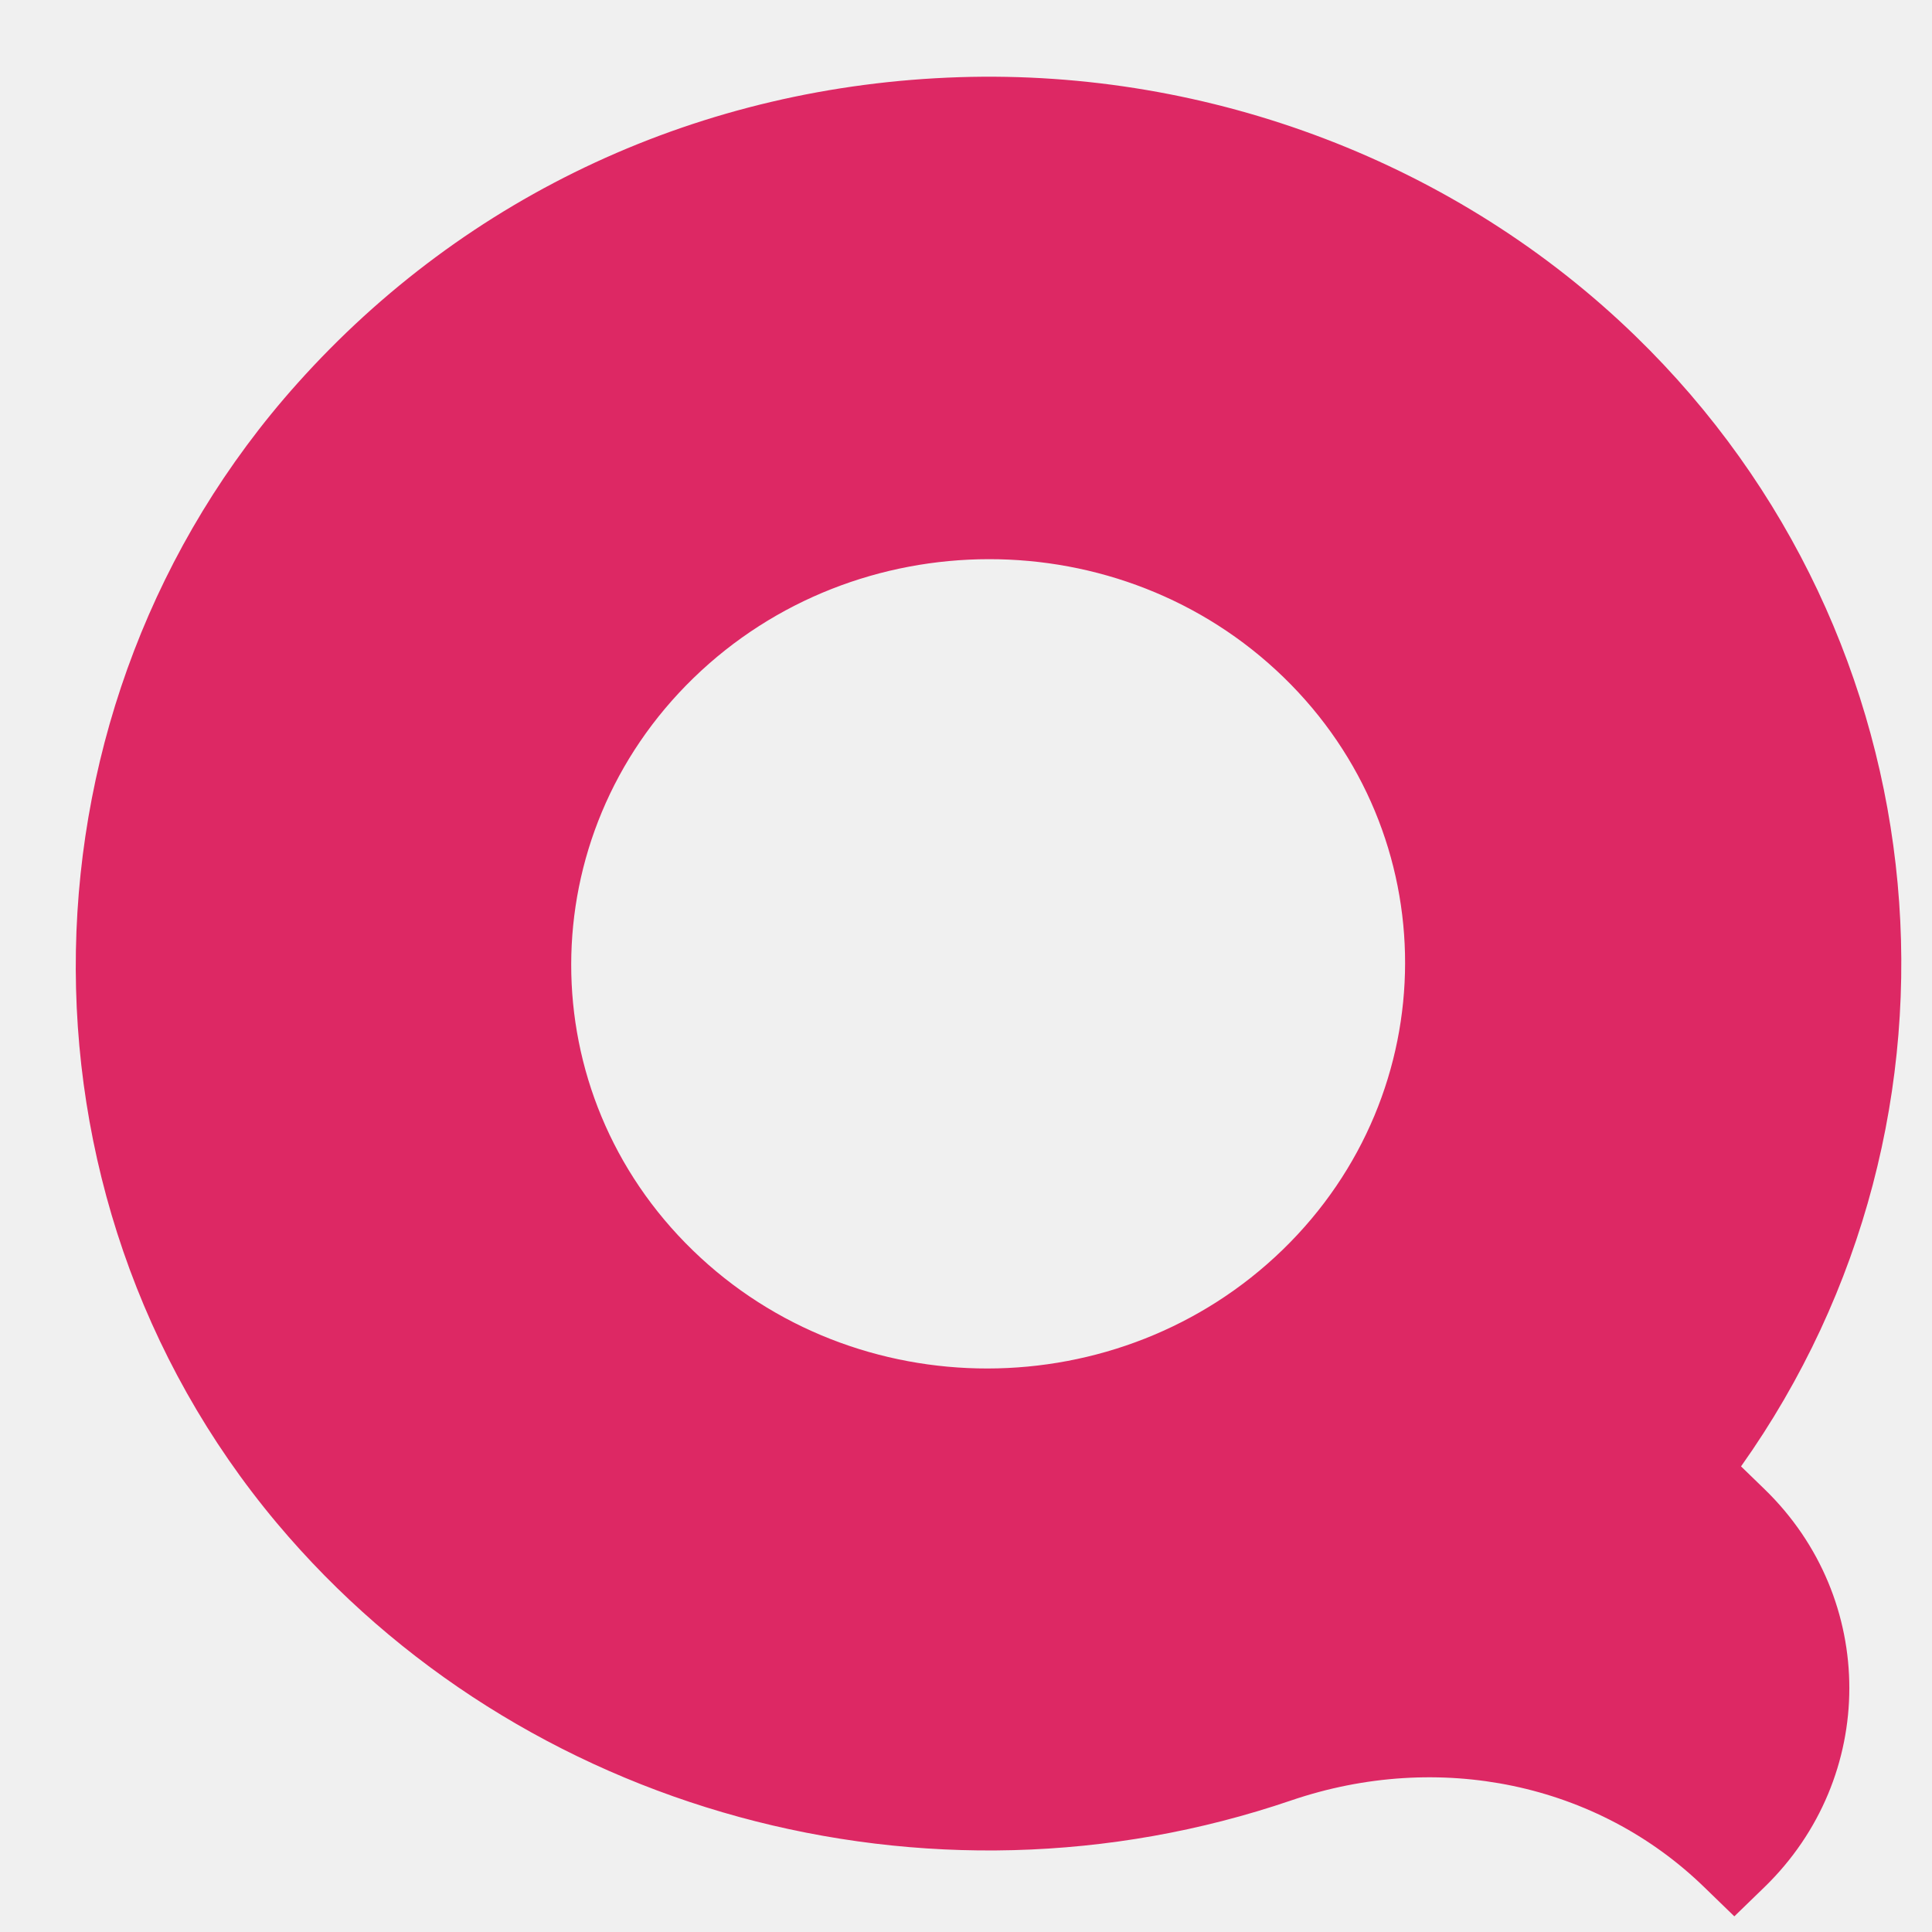
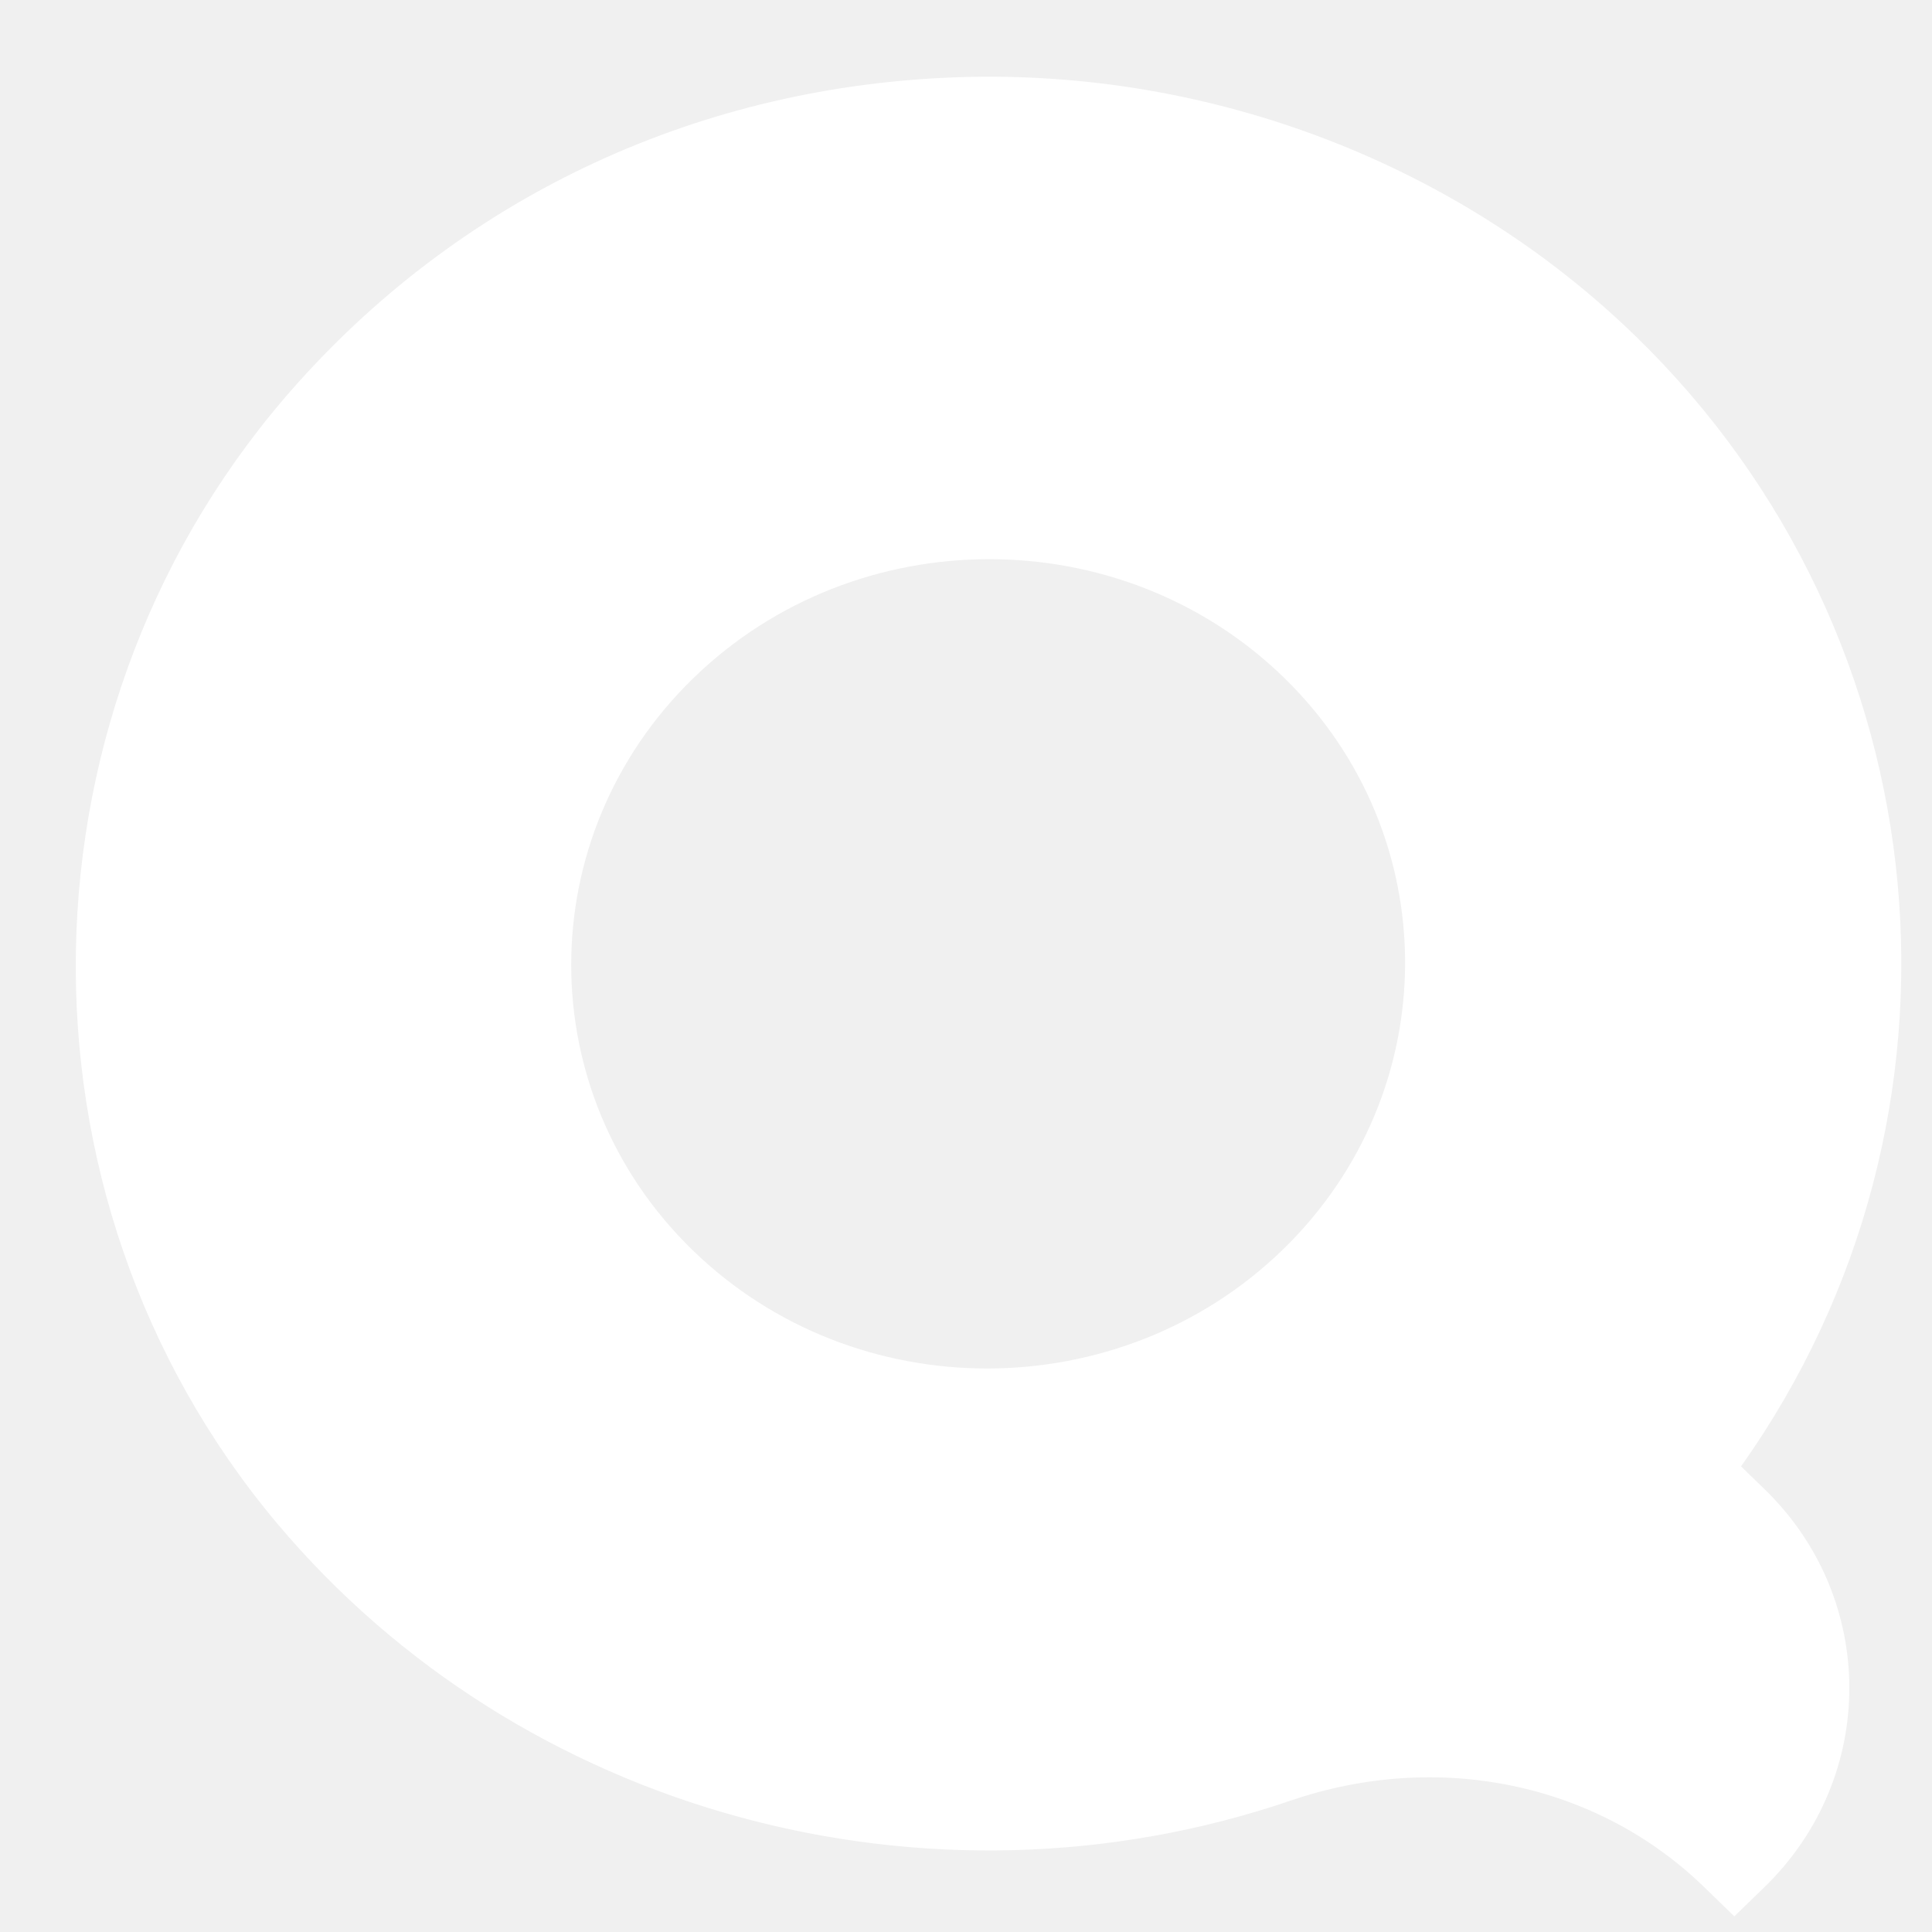
<svg xmlns="http://www.w3.org/2000/svg" width="19" height="19" viewBox="0 0 19 19" fill="none">
-   <path d="M9.434 0.759C6.902 0.841 4.59 1.909 2.925 3.77C0.097 6.927 0.011 11.746 2.723 14.979C5.116 17.829 9.125 18.925 12.698 17.706C14.152 17.211 15.708 17.537 16.759 18.558L17.056 18.846L17.352 18.559C18.465 17.479 18.465 15.724 17.354 14.646L17.122 14.421C19.559 10.987 19.138 6.268 16.082 3.303C14.336 1.608 11.912 0.68 9.434 0.759ZM12.623 6.66C14.22 8.21 14.216 10.736 12.615 12.29C11.013 13.845 8.411 13.848 6.814 12.297C5.216 10.747 5.219 8.222 6.821 6.667C8.422 5.113 11.025 5.109 12.623 6.66Z" fill="#DD2864" />
+   <path d="M9.434 0.759C6.902 0.841 4.59 1.909 2.925 3.77C0.097 6.927 0.011 11.746 2.723 14.979C5.116 17.829 9.125 18.925 12.698 17.706C14.152 17.211 15.708 17.537 16.759 18.558L17.056 18.846L17.352 18.559C18.465 17.479 18.465 15.724 17.354 14.646L17.122 14.421C19.559 10.987 19.138 6.268 16.082 3.303C14.336 1.608 11.912 0.68 9.434 0.759ZM12.623 6.66C14.22 8.21 14.216 10.736 12.615 12.29C11.013 13.845 8.411 13.848 6.814 12.297C5.216 10.747 5.219 8.222 6.821 6.667C8.422 5.113 11.025 5.109 12.623 6.66Z" fill="#FFFFFF" />
</svg>
